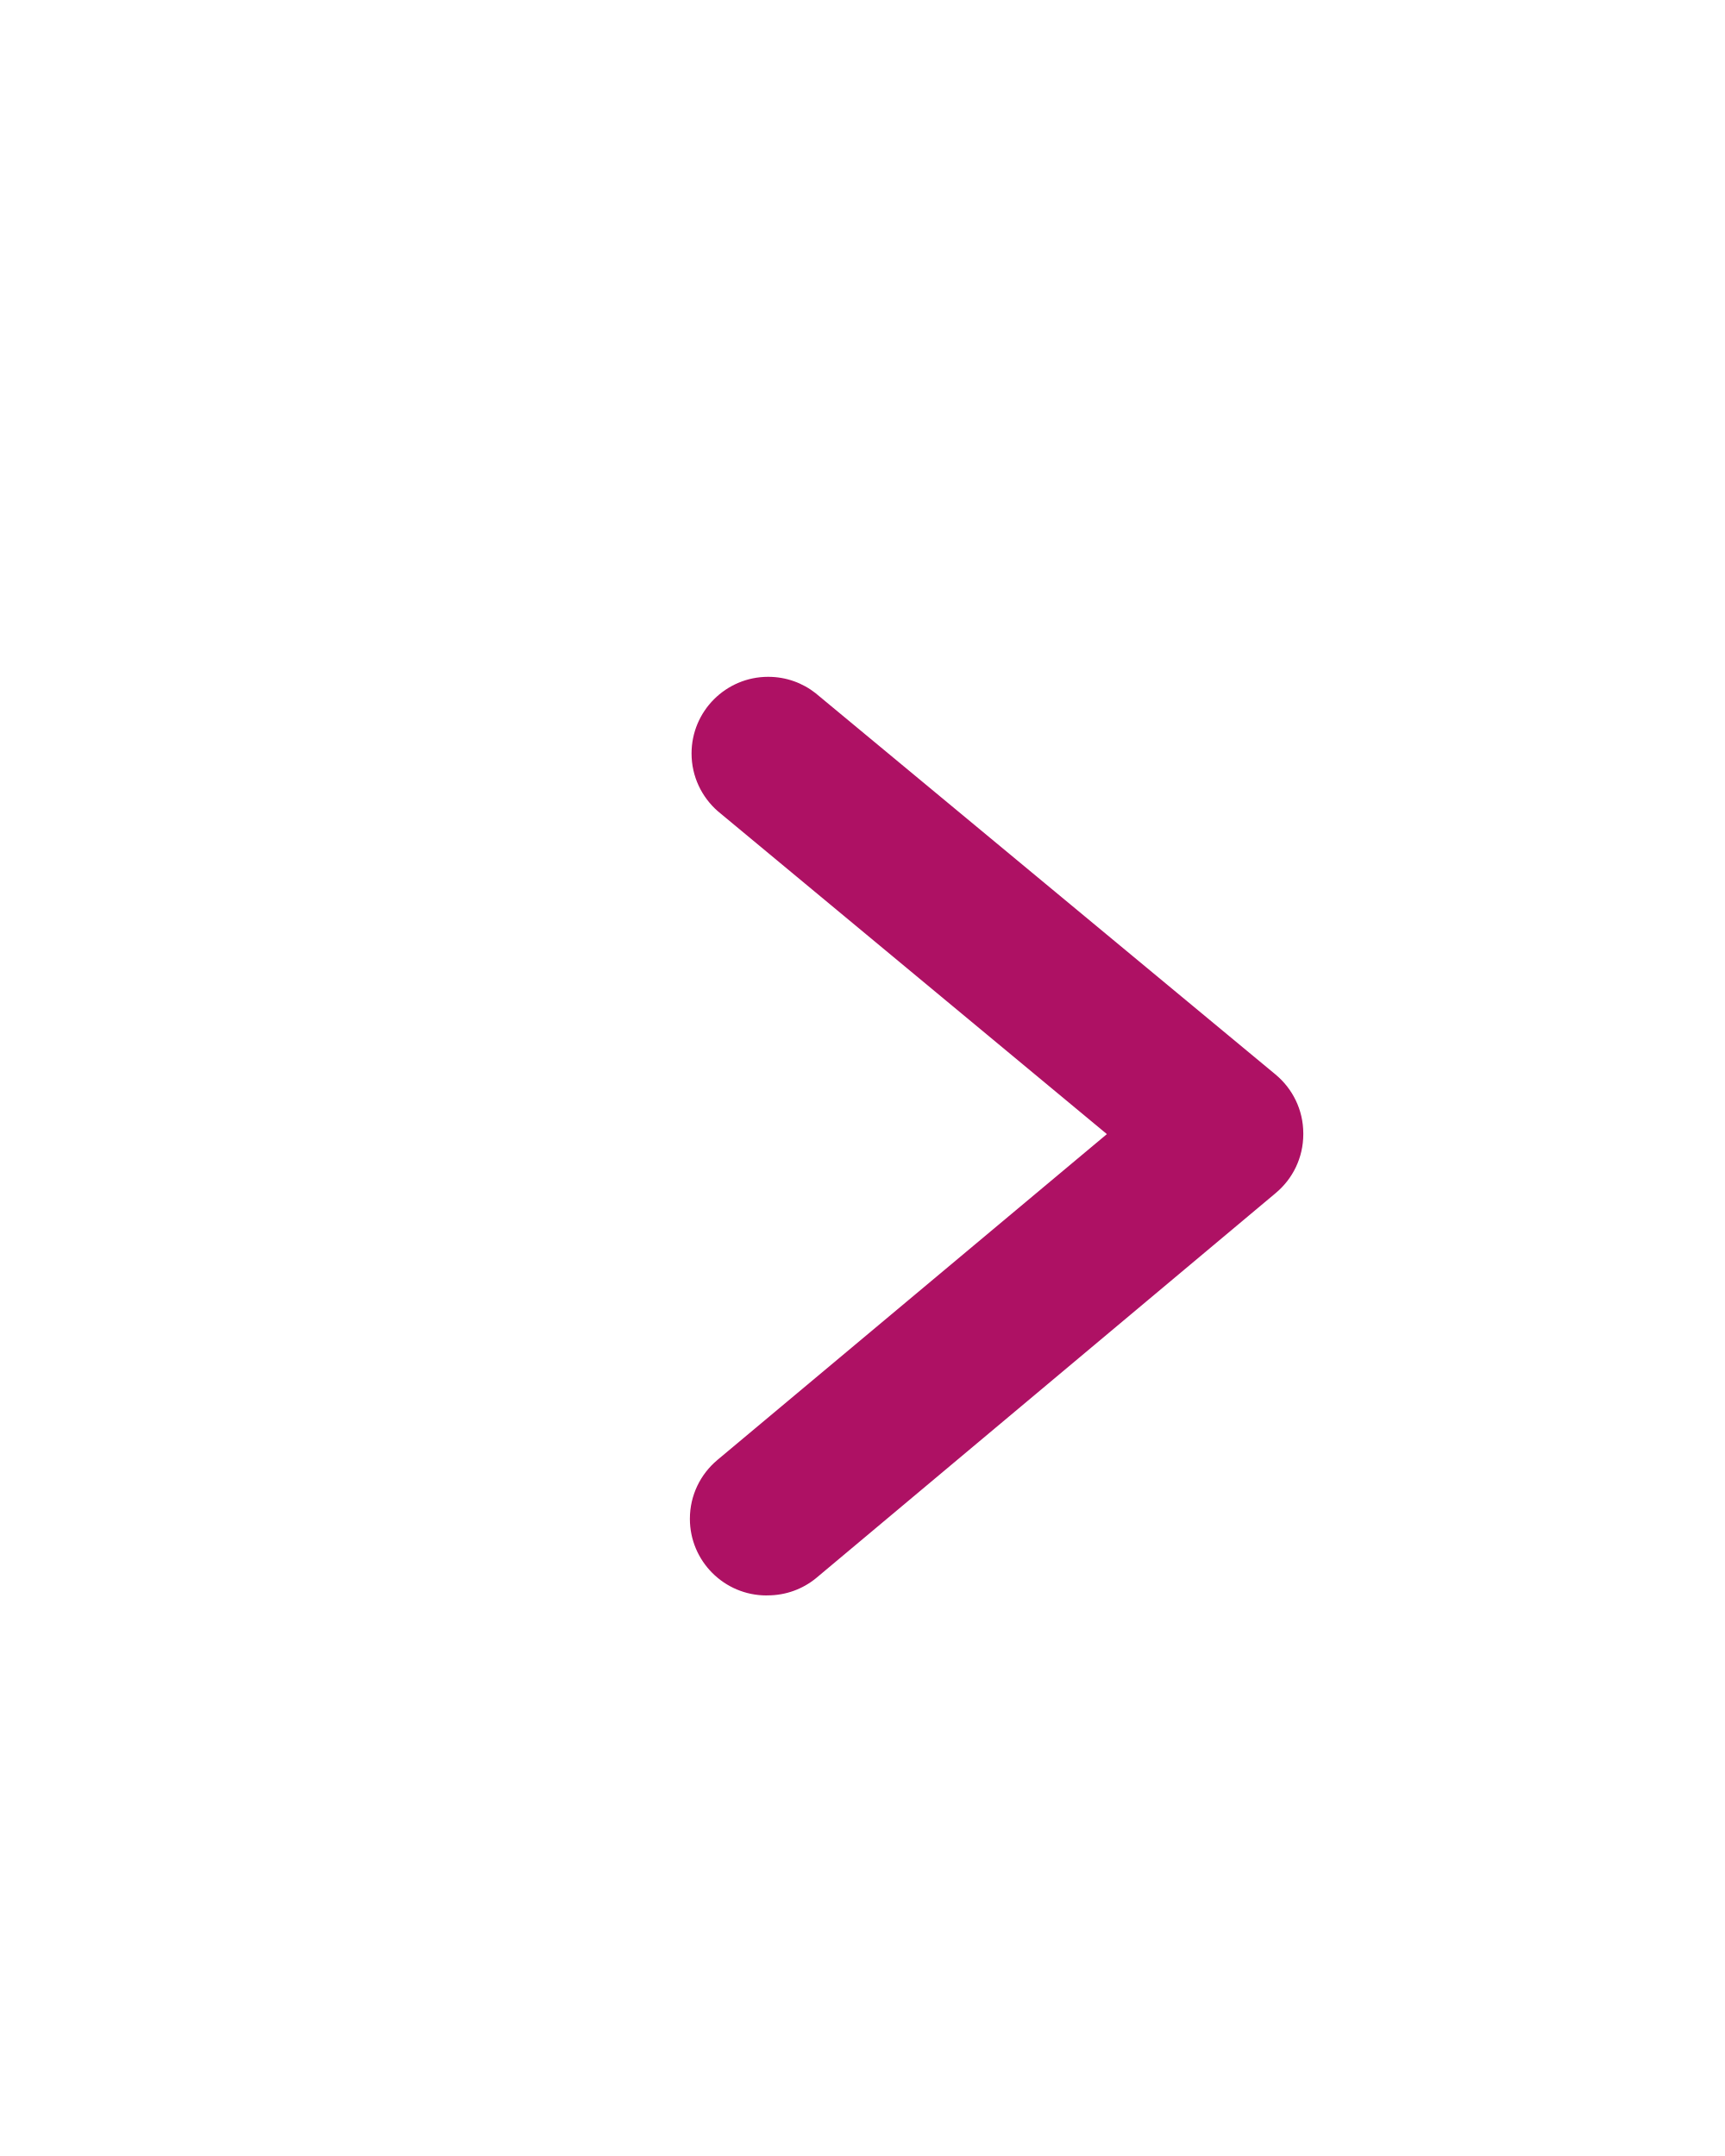
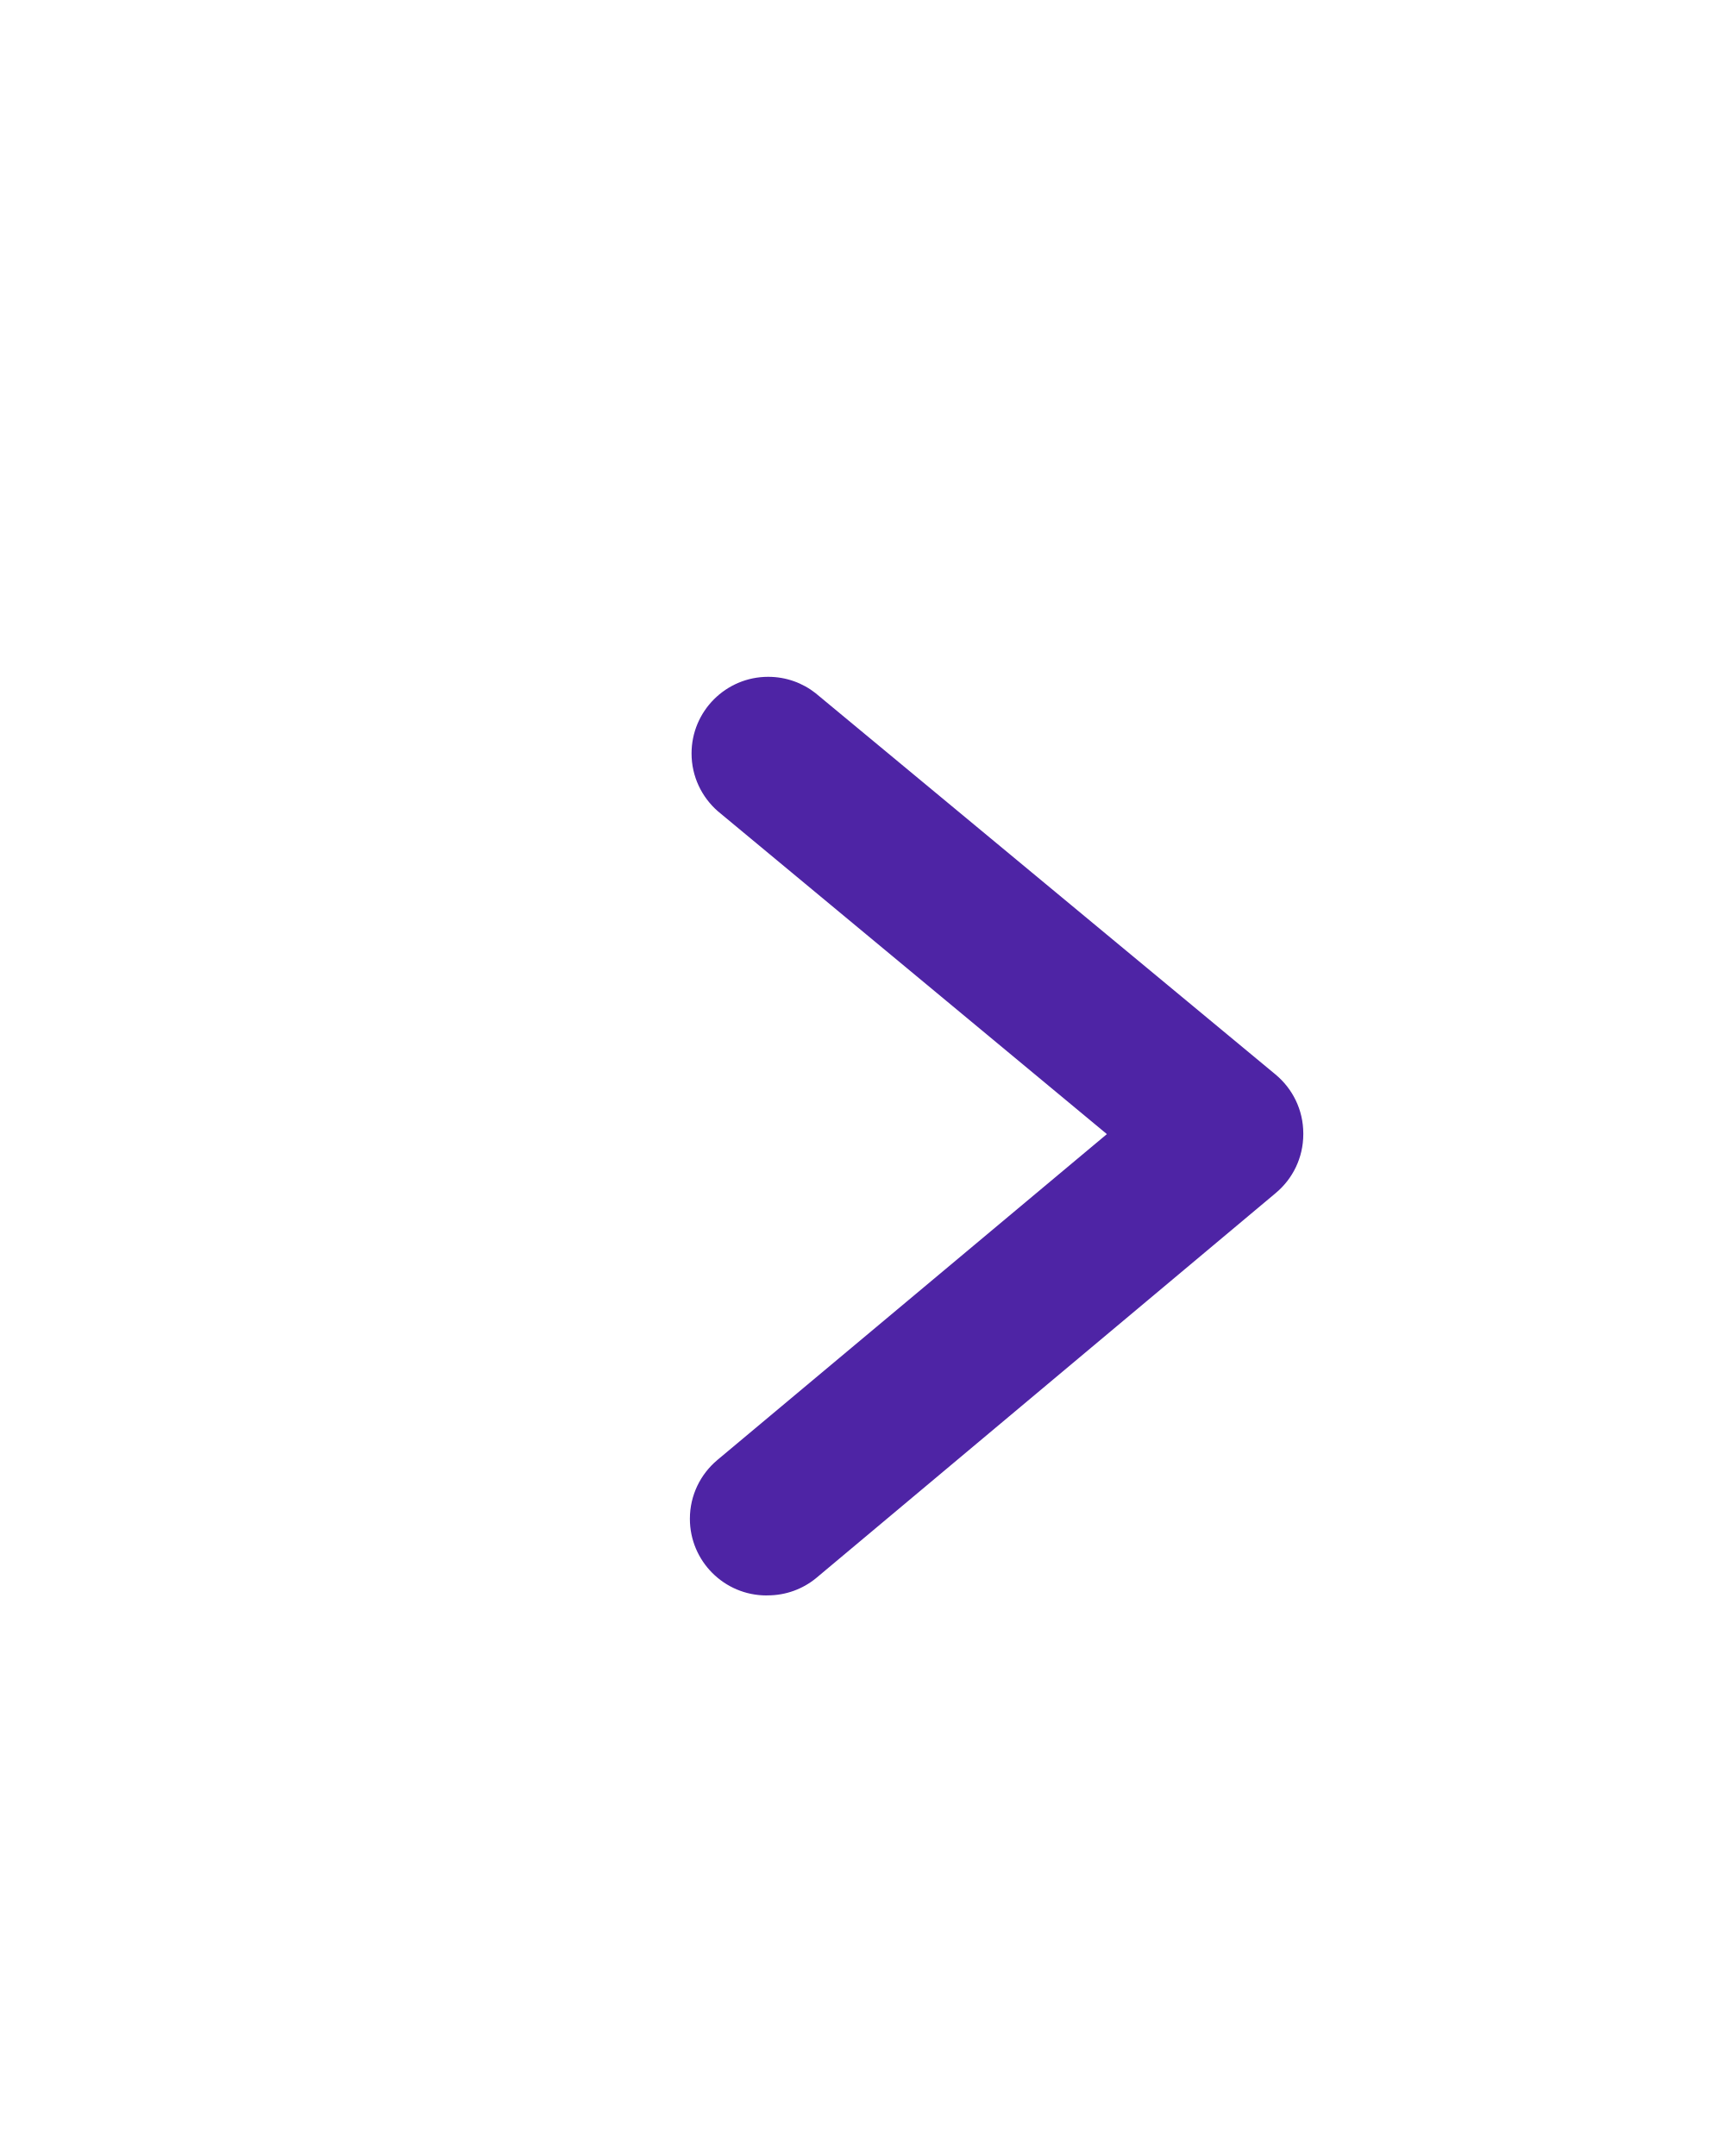
- <svg xmlns="http://www.w3.org/2000/svg" width="12px" height="15px" viewBox="0 0 30 30" fill="#ae1164">
+ <svg xmlns="http://www.w3.org/2000/svg" width="12px" height="15px" viewBox="0 0 30 30" fill="#4E24A5">
  <path d="M13.333 24c-0.001 0-0.001 0-0.002 0-0.736 0-1.333-0.597-1.333-1.333 0-0.41 0.185-0.777 0.477-1.022l0.002-0.002 6.773-5.667-6.767-5.617c-0.28-0.246-0.456-0.604-0.456-1.004 0-0.736 0.597-1.333 1.333-1.333 0.312 0 0.599 0.107 0.826 0.286l-0.003-0.002 8 6.633c0.295 0.245 0.482 0.612 0.483 1.023v0c0 0.004 0 0.010 0 0.015 0 0.409-0.184 0.776-0.475 1.020l-0.002 0.002-8 6.703c-0.227 0.185-0.52 0.297-0.839 0.297-0.006 0-0.013-0-0.019-0h0.001z" />
</svg>
